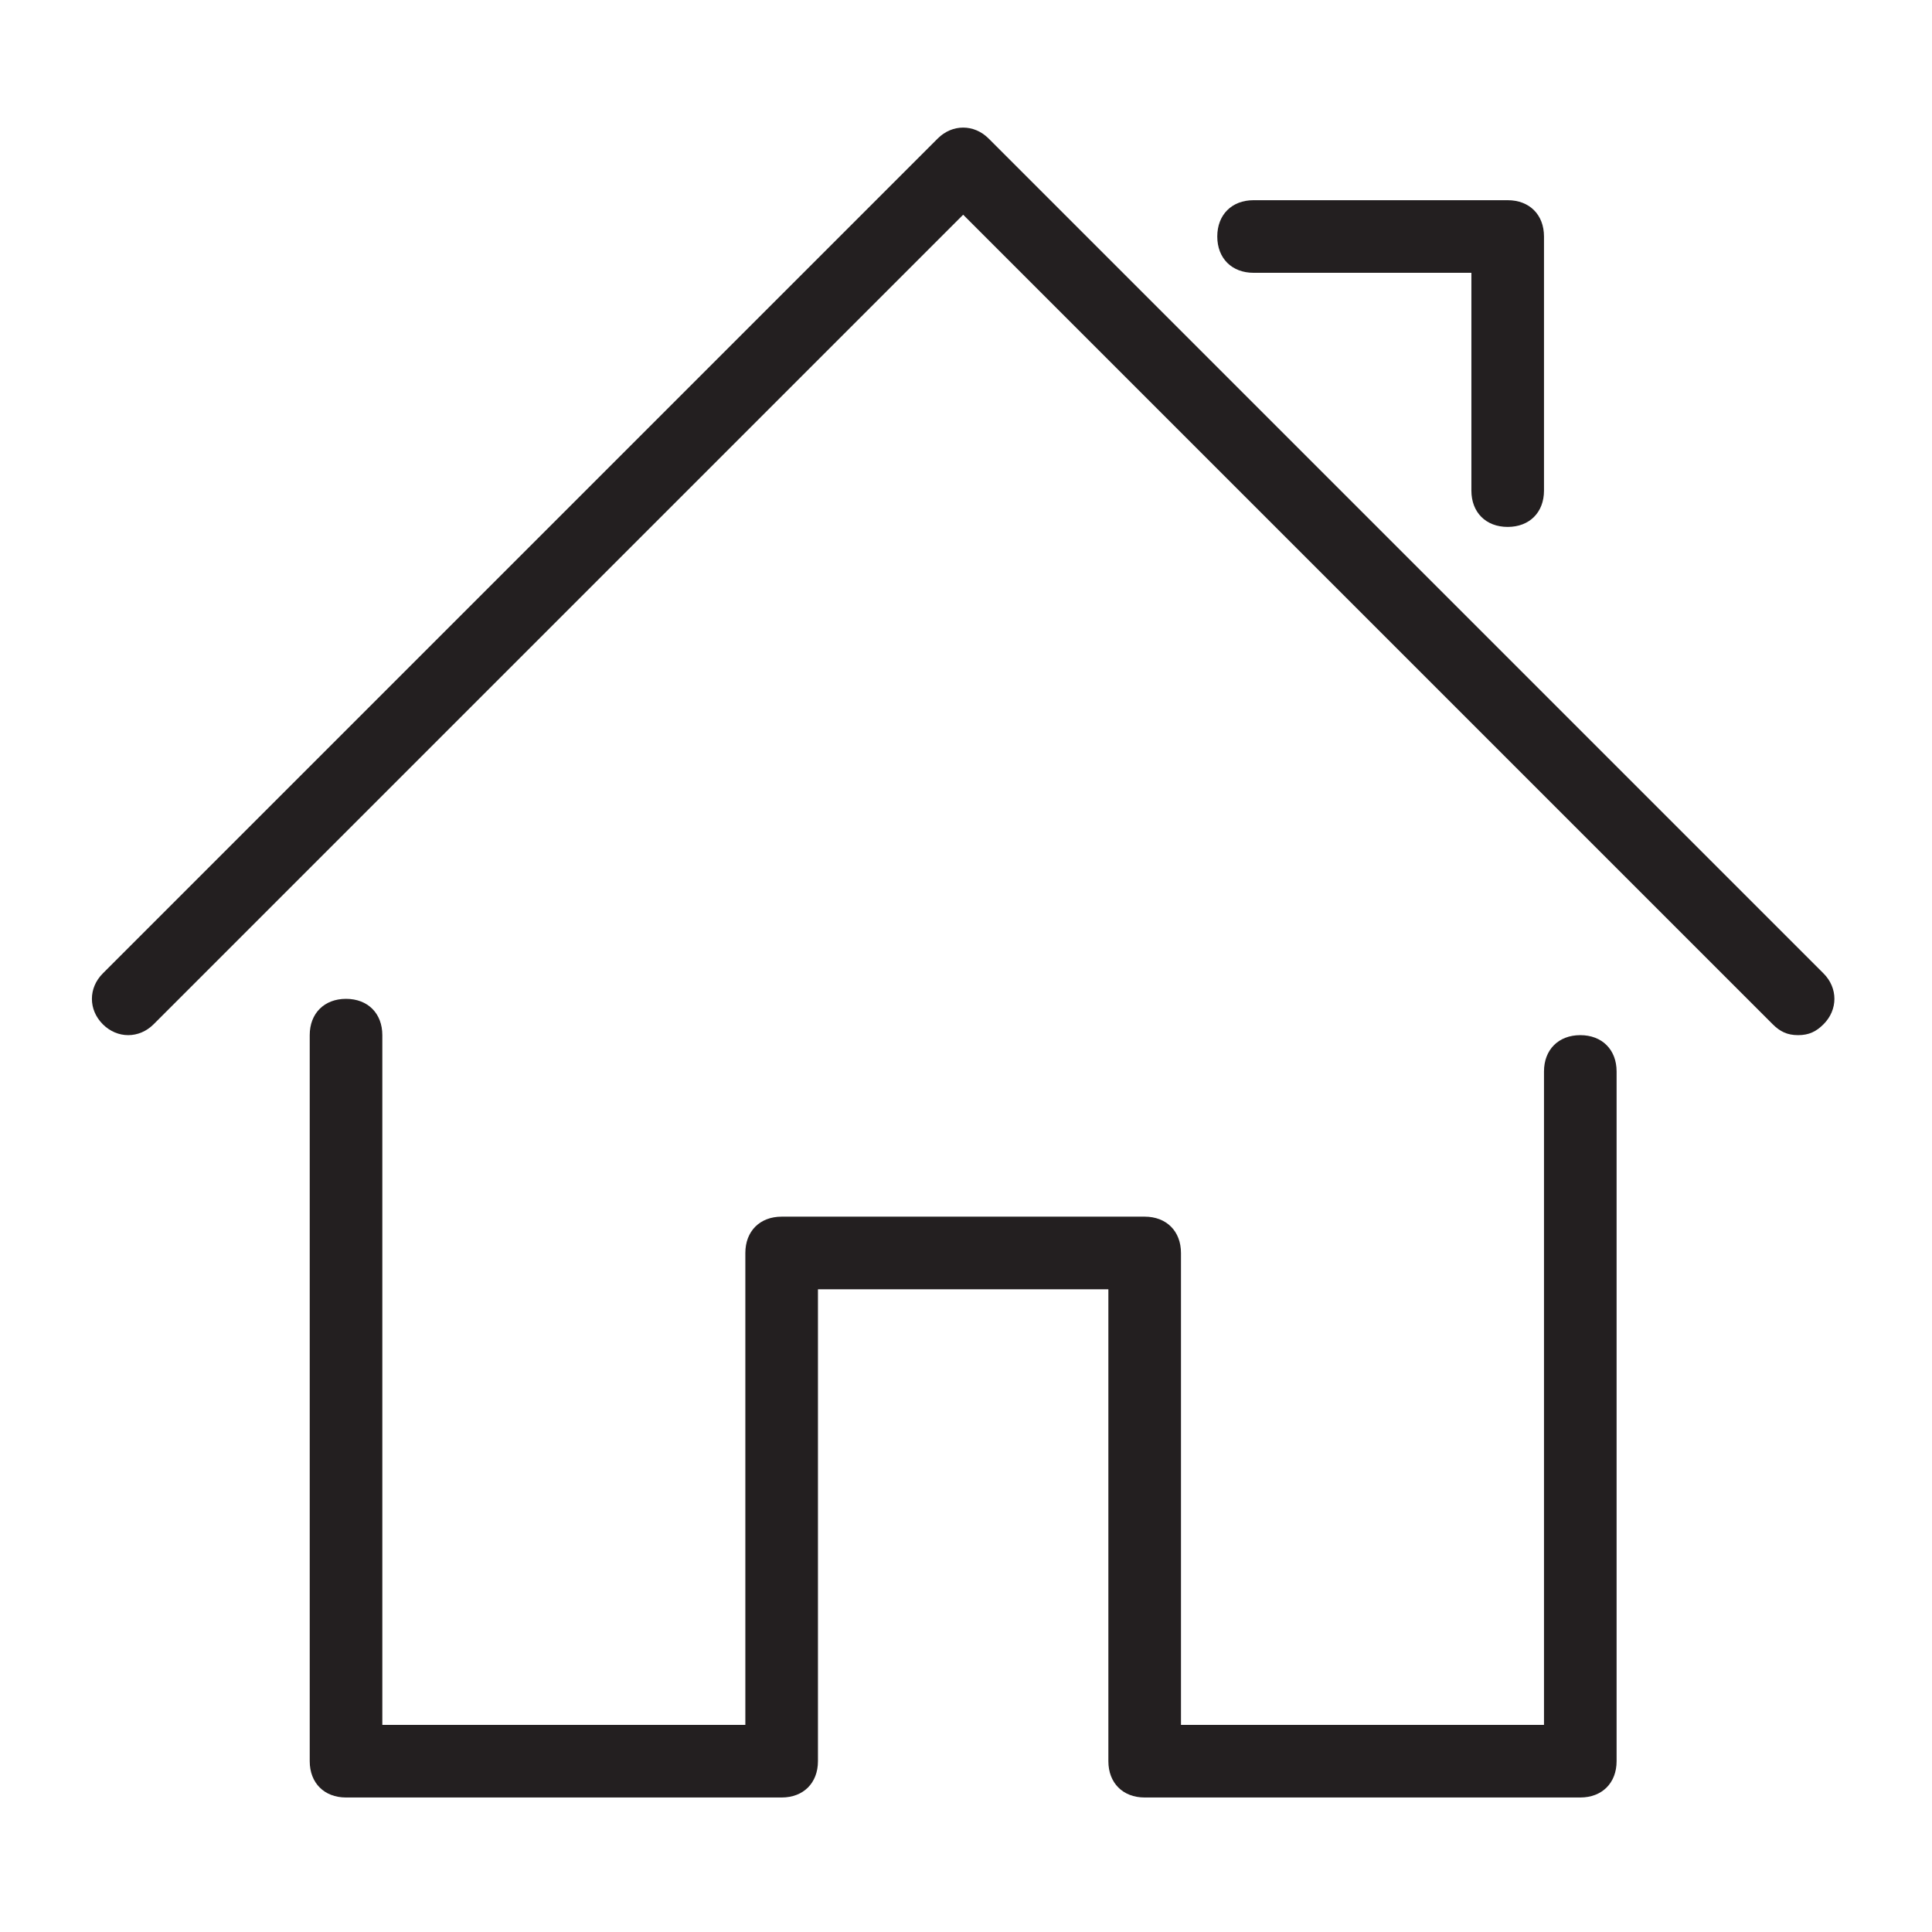
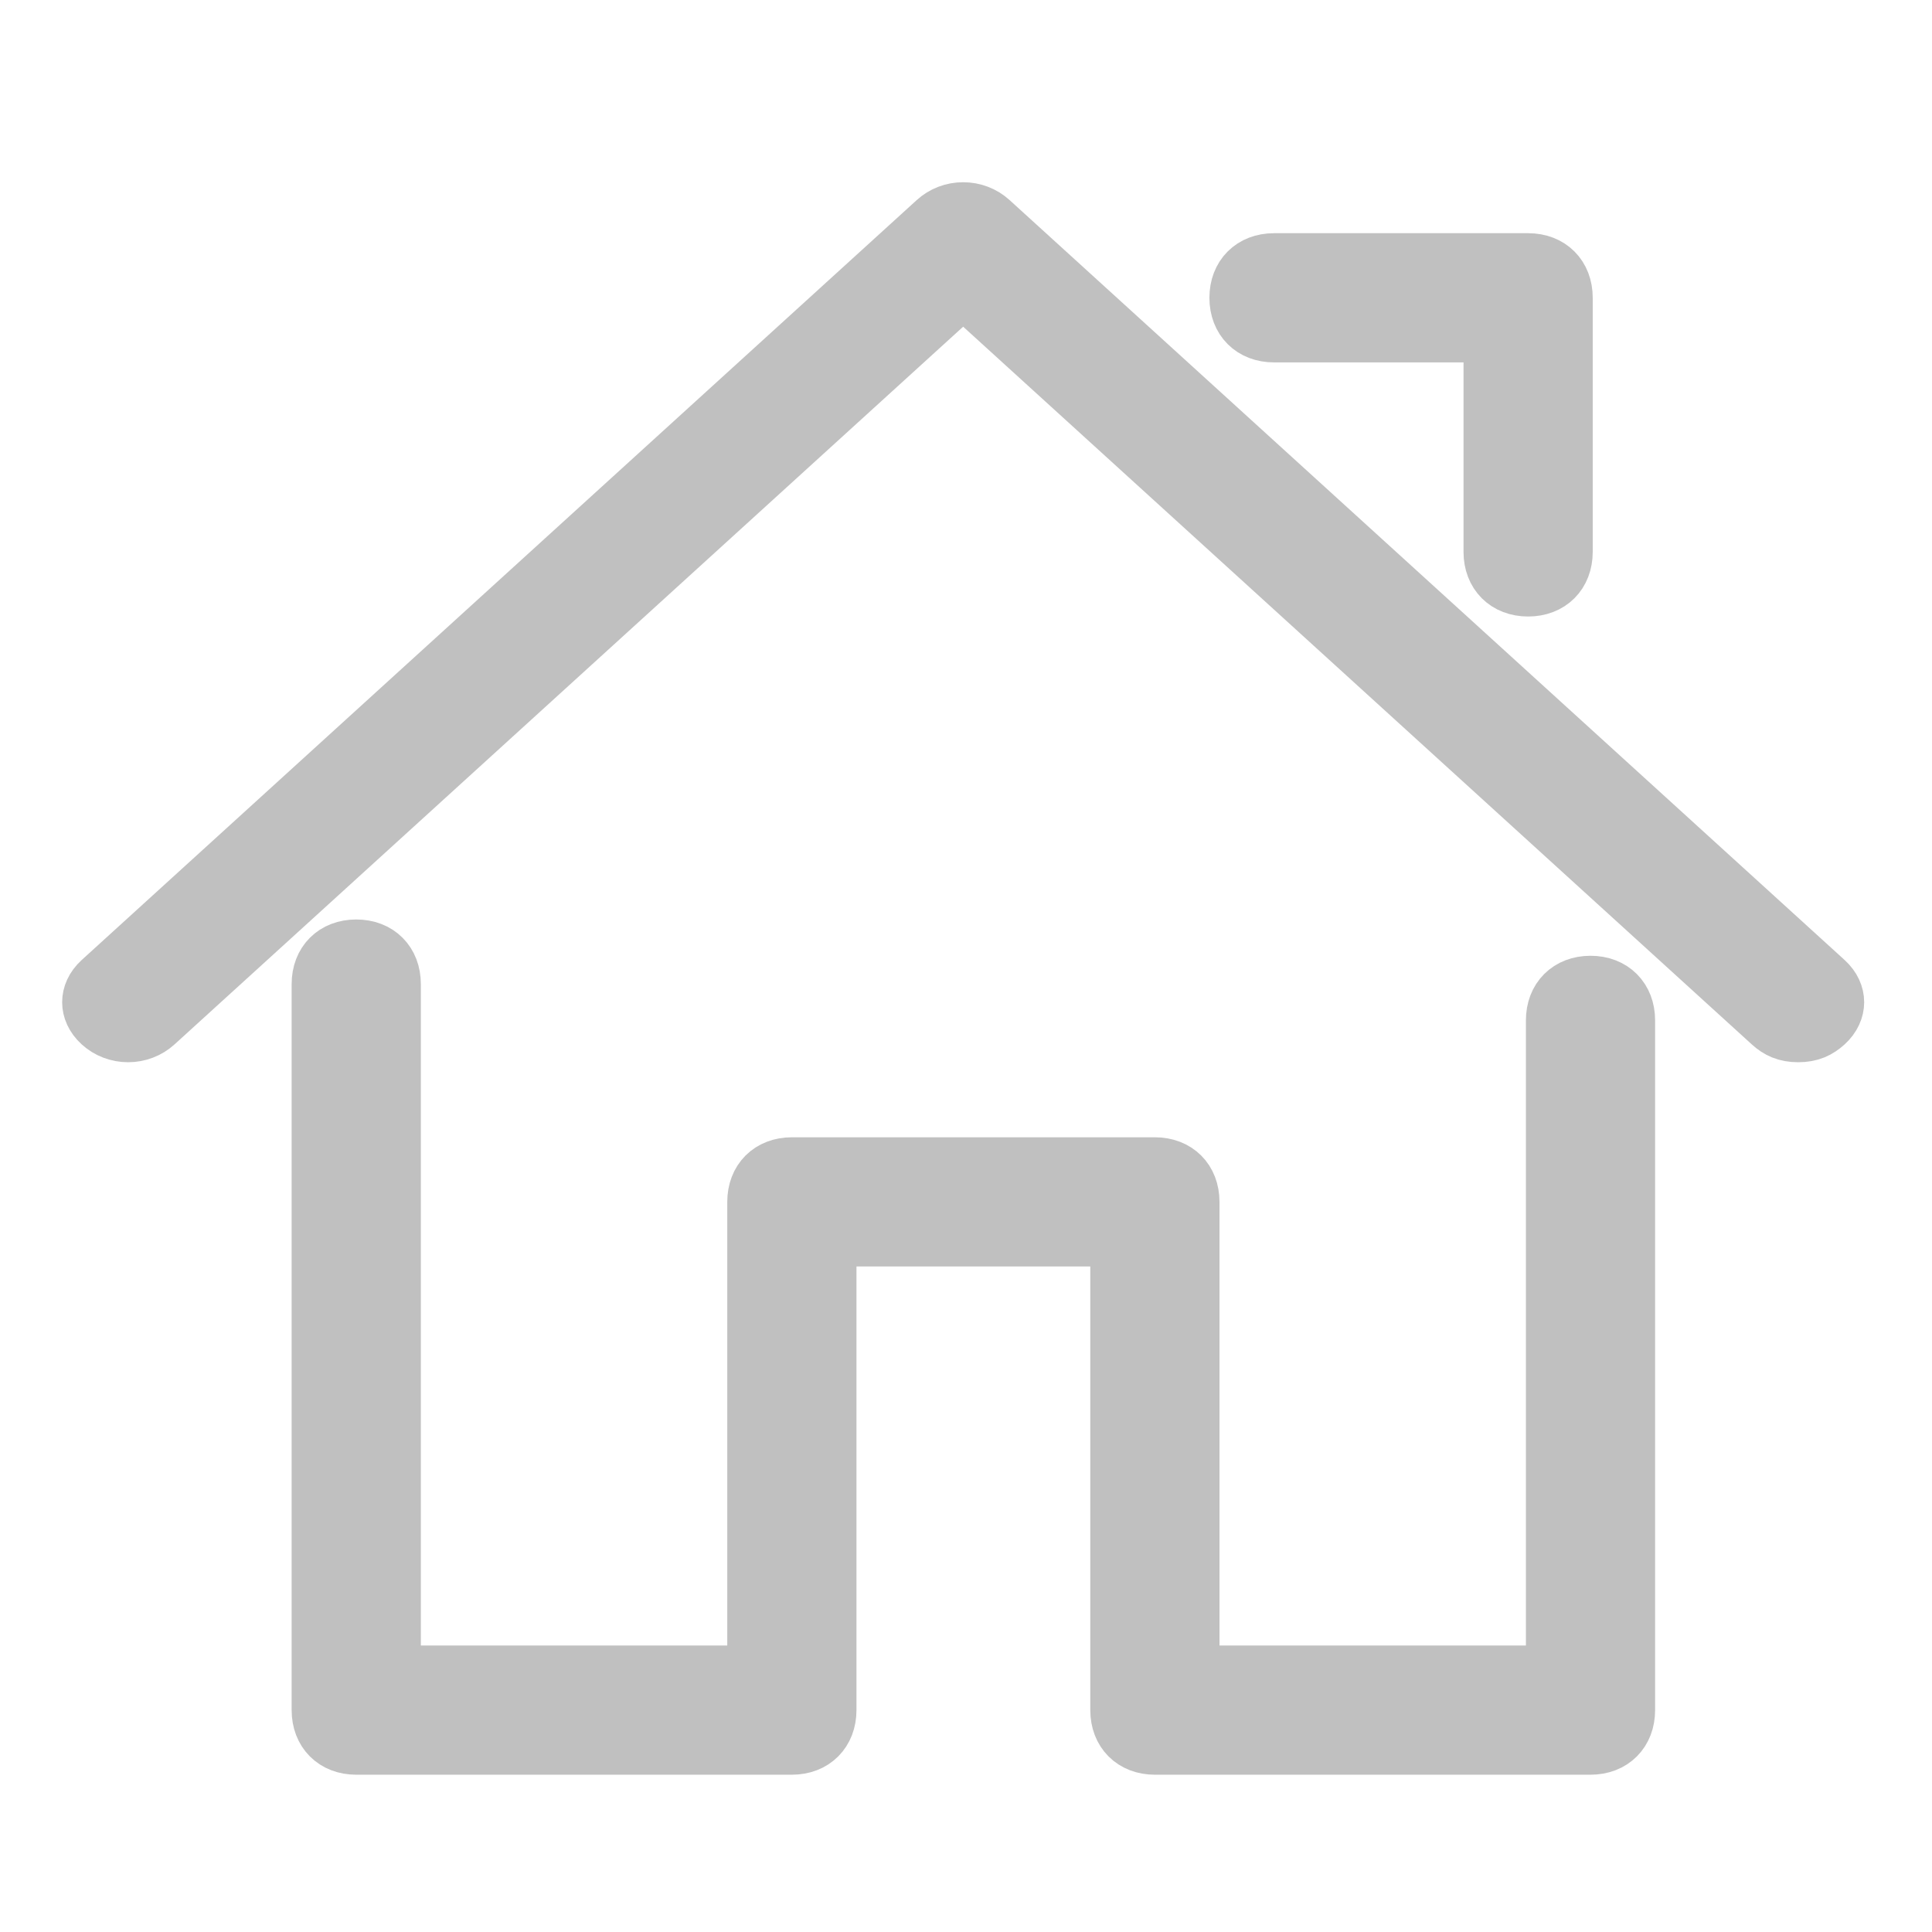
<svg xmlns="http://www.w3.org/2000/svg" version="1.1" x="0px" y="0px" width="136.533" height="136.533" viewBox="0 0 128 128" enable-background="new 0 0 780 650" xml:space="preserve" id="svg2">
-   <defs id="defs1454" />
+   <defs id="defs1454">
+     <clipPath id="clipPath9180" clipPathUnits="userSpaceOnUse">
+       <path transform="matrix(1.39939,0,0,1.190722,3.486295,1.057512)" d="m 87.962,52.106 a 43.981,52.026 0 1 1 -87.962,0 43.981,52.026 0 1 1 87.962,0 z" id="path9182" style="fill:#a9a9a9;fill-opacity:1;fill-rule:evenodd;stroke:none" />
+     </clipPath>
+     <clipPath id="clipPath9184" clipPathUnits="userSpaceOnUse">
+       <path transform="matrix(0.1815424,0,0,0.1544719,788.0137,700.6396)" d="m 87.962,52.106 a 43.981,52.026 0 1 1 -87.962,0 43.981,52.026 0 1 1 87.962,0 z" id="path9186" style="fill:#a9a9a9;fill-opacity:1;fill-rule:evenodd;stroke:none" />
+     </clipPath>
+     <clipPath id="clipPath9180-3" clipPathUnits="userSpaceOnUse">
+       <path transform="matrix(1.39939,0,0,1.190722,3.486295,1.057512)" d="m 87.962,52.106 a 43.981,52.026 0 1 1 -87.962,0 43.981,52.026 0 1 1 87.962,0 z" id="path9182-6" style="fill:#a9a9a9;fill-opacity:1;fill-rule:evenodd;stroke:none" />
+     </clipPath>
+     <clipPath id="clipPath9184-0" clipPathUnits="userSpaceOnUse">
+       <path transform="matrix(0.1815424,0,0,0.1544719,788.0137,700.6396)" d="m 87.962,52.106 a 43.981,52.026 0 1 1 -87.962,0 43.981,52.026 0 1 1 87.962,0 z" id="path9186-6" style="fill:#a9a9a9;fill-opacity:1;fill-rule:evenodd;stroke:none" />
+     </clipPath>
+   </defs>
  <g id="Help" transform="matrix(7.708338,0,0,7.708338,-6070.79,-5399.71)">
    <path d="m 509.778,597.159 c -12.427,0 -22.5,10.074 -22.5,22.5 0,12.428 10.073,22.5 22.5,22.5 12.427,0 22.5,-10.072 22.5,-22.5 -10e-4,-12.426 -10.073,-22.5 -22.5,-22.5 z m -0.559,36.414 c -1.676,0 -3.054,-1.379 -3.054,-3.055 0,-1.676 1.378,-3.053 3.054,-3.053 1.677,0 3.054,1.377 3.054,3.053 0,1.676 -1.377,3.055 -3.054,3.055 z m 2.904,-11.791 c -0.892,1.305 -0.594,3.129 -3.052,3.129 -1.602,0 -2.385,-1.305 -2.385,-2.496 0,-4.432 6.519,-5.436 6.519,-9.086 0,-2.012 -1.34,-3.203 -3.576,-3.203 -4.767,0 -2.905,4.916 -6.518,4.916 -1.304,0 -2.421,-0.783 -2.421,-2.271 0,-3.65 4.172,-6.891 8.714,-6.891 4.769,0 9.46,2.197 9.46,7.449 10e-4,4.842 -5.55,6.703 -6.741,8.453 z" id="path695" style="fill:#333333" />
  </g>
  <style id="style8" type="text/css">
      .Border { fill: lightGray; stroke: black; stroke-width: 4; }
      .Label { font-size:24; font-family:Arial; fill:black; }
   </style>
  <style id="style8-7" type="text/css">
      .Border { fill: lightGray; stroke: black; stroke-width: 4; }
      .Label { font-size:24; font-family:Arial; fill:black; }
   </style>
  <style id="style8-3" type="text/css">
      .Border { fill: lightGray; stroke: black; stroke-width: 4; }
      .Label { font-size:24; font-family:Arial; fill:black; }
   </style>
  <style id="style8-6" type="text/css">
      .Border { fill: lightGray; stroke: black; stroke-width: 4; }
      .Label { font-size:24; font-family:Arial; fill:black; }
   </style>
-   <g id="g6540" transform="matrix(2.405109,0,0,2.405109,-936.7134,-1196.506)">
-     <g id="g6530">
-       <path style="fill:#231f20" d="m 433,547 h -12 c -0.6,0 -1,-0.4 -1,-1 v -13 h -8 v 13 c 0,0.6 -0.4,1 -1,1 h -12 c -0.6,0 -1,-0.4 -1,-1 v -20 c 0,-0.6 0.4,-1 1,-1 0.6,0 1,0.4 1,1 v 19 h 10 v -13 c 0,-0.6 0.4,-1 1,-1 h 10 c 0.6,0 1,0.4 1,1 v 13 h 10 v -18 c 0,-0.6 0.4,-1 1,-1 0.6,0 1,0.4 1,1 v 19 c 0,0.6 -0.4,1 -1,1 z" id="path6528" />
-     </g>
-     <g id="g6534">
-       <path style="fill:#231f20" d="m 439,526 c -0.3,0 -0.5,-0.1 -0.7,-0.3 L 416,503.4 393.7,525.7 c -0.4,0.4 -1,0.4 -1.4,0 -0.4,-0.4 -0.4,-1 0,-1.4 l 23,-23 c 0.4,-0.4 1,-0.4 1.4,0 l 23,23 c 0.4,0.4 0.4,1 0,1.4 -0.2,0.2 -0.4,0.3 -0.7,0.3 z" id="path6532" />
-     </g>
-     <g id="g6538">
-       <path style="fill:#231f20" d="m 431,512 c -0.6,0 -1,-0.4 -1,-1 v -6 h -6 c -0.6,0 -1,-0.4 -1,-1 0,-0.6 0.4,-1 1,-1 h 7 c 0.6,0 1,0.4 1,1 v 7 c 0,0.6 -0.4,1 -1,1 z" id="path6536" />
-     </g>
+   <g style="fill:#c0c0c0;fill-opacity:1;stroke:#c0c0c0;stroke-width:1.559;stroke-miterlimit:4;stroke-dasharray:none;stroke-opacity:1" id="g6530" transform="matrix(2.405109,0,0,2.405109,-936.0366,-1199.89)">
+     <path id="path6528" d="m 433,547 h -12 c -0.6,0 -1,-0.4 -1,-1 v -13 h -8 v 13 c 0,0.6 -0.4,1 -1,1 h -12 c -0.6,0 -1,-0.4 -1,-1 v -20 c 0,-0.6 0.4,-1 1,-1 0.6,0 1,0.4 1,1 v 19 h 10 v -13 c 0,-0.6 0.4,-1 1,-1 h 10 c 0.6,0 1,0.4 1,1 v 13 h 10 v -18 c 0,-0.6 0.4,-1 1,-1 0.6,0 1,0.4 1,1 v 19 c 0,0.6 -0.4,1 -1,1 z" style="fill:#c0c0c0;fill-opacity:1;stroke:#c0c0c0;stroke-width:1.559;stroke-miterlimit:4;stroke-dasharray:none;stroke-opacity:1" />
  </g>
+   <g style="fill:#c0c0c0;fill-opacity:1;stroke:#c0c0c0;stroke-width:1.634;stroke-miterlimit:4;stroke-dasharray:none;stroke-opacity:1" id="g6534" transform="matrix(2.405372,0,0,2.189048,-936.823,-1082.852)">
+     <path id="path6532" d="m 439,526 c -0.3,0 -0.5,-0.1 -0.7,-0.3 L 416,503.4 393.7,525.7 c -0.4,0.4 -1,0.4 -1.4,0 -0.4,-0.4 -0.4,-1 0,-1.4 l 23,-23 c 0.4,-0.4 1,-0.4 1.4,0 l 23,23 c 0.4,0.4 0.4,1 0,1.4 -0.2,0.2 -0.4,0.3 -0.7,0.3 z" style="fill:#c0c0c0;fill-opacity:1;stroke:#c0c0c0;stroke-width:1.634;stroke-miterlimit:4;stroke-dasharray:none;stroke-opacity:1" />
+   </g>
+   <g style="fill:#c0c0c0;fill-opacity:1;stroke:#c0c0c0;stroke-width:1.559;stroke-miterlimit:4;stroke-dasharray:none;stroke-opacity:1" id="g6538" transform="matrix(2.405109,0,0,2.405109,-935.3598,-1192.445)">
+     <path id="path6536" d="m 431,512 c -0.6,0 -1,-0.4 -1,-1 v -6 h -6 c -0.6,0 -1,-0.4 -1,-1 0,-0.6 0.4,-1 1,-1 h 7 c 0.6,0 1,0.4 1,1 v 7 c 0,0.6 -0.4,1 -1,1 z" style="fill:#c0c0c0;fill-opacity:1;stroke:#c0c0c0;stroke-width:1.559;stroke-miterlimit:4;stroke-dasharray:none;stroke-opacity:1" />
+   </g>
+   <style type="text/css" id="style8-62">
+       .Border { fill: lightGray; stroke: black; stroke-width: 4; }
+       .Label { font-size:24; font-family:Arial; fill:black; }
+    </style>
+   <style type="text/css" id="style8-7-9">
+       .Border { fill: lightGray; stroke: black; stroke-width: 4; }
+       .Label { font-size:24; font-family:Arial; fill:black; }
+    </style>
+   <style type="text/css" id="style8-3-1">
+       .Border { fill: lightGray; stroke: black; stroke-width: 4; }
+       .Label { font-size:24; font-family:Arial; fill:black; }
+    </style>
+   <style type="text/css" id="style8-6-2">
+       .Border { fill: lightGray; stroke: black; stroke-width: 4; }
+       .Label { font-size:24; font-family:Arial; fill:black; }
+    </style>
+   <style id="style8-1" type="text/css">
+       .Border { fill: lightGray; stroke: black; stroke-width: 4; }
+       .Label { font-size:24; font-family:Arial; fill:black; }
+    </style>
+   <style id="style8-7-0" type="text/css">
+       .Border { fill: lightGray; stroke: black; stroke-width: 4; }
+       .Label { font-size:24; font-family:Arial; fill:black; }
+    </style>
+   <style id="style8-3-2" type="text/css">
+       .Border { fill: lightGray; stroke: black; stroke-width: 4; }
+       .Label { font-size:24; font-family:Arial; fill:black; }
+    </style>
+   <style id="style8-6-7" type="text/css">
+       .Border { fill: lightGray; stroke: black; stroke-width: 4; }
+       .Label { font-size:24; font-family:Arial; fill:black; }
+    </style>
+   <style type="text/css" id="style8-8">
+       .Border { fill: lightGray; stroke: black; stroke-width: 4; }
+       .Label { font-size:24; font-family:Arial; fill:black; }
+    </style>
+   <style type="text/css" id="style8-7-7">
+       .Border { fill: lightGray; stroke: black; stroke-width: 4; }
+       .Label { font-size:24; font-family:Arial; fill:black; }
+    </style>
+   <style type="text/css" id="style8-3-9">
+       .Border { fill: lightGray; stroke: black; stroke-width: 4; }
+       .Label { font-size:24; font-family:Arial; fill:black; }
+    </style>
+   <style type="text/css" id="style8-6-20">
+       .Border { fill: lightGray; stroke: black; stroke-width: 4; }
+       .Label { font-size:24; font-family:Arial; fill:black; }
+    </style>
+   <style id="style8-1-2" type="text/css">
+       .Border { fill: lightGray; stroke: black; stroke-width: 4; }
+       .Label { font-size:24; font-family:Arial; fill:black; }
+    </style>
+   <style id="style8-7-0-3" type="text/css">
+       .Border { fill: lightGray; stroke: black; stroke-width: 4; }
+       .Label { font-size:24; font-family:Arial; fill:black; }
+    </style>
+   <style id="style8-3-2-7" type="text/css">
+       .Border { fill: lightGray; stroke: black; stroke-width: 4; }
+       .Label { font-size:24; font-family:Arial; fill:black; }
+    </style>
+   <style id="style8-6-7-5" type="text/css">
+       .Border { fill: lightGray; stroke: black; stroke-width: 4; }
+       .Label { font-size:24; font-family:Arial; fill:black; }
+    </style>
</svg>
